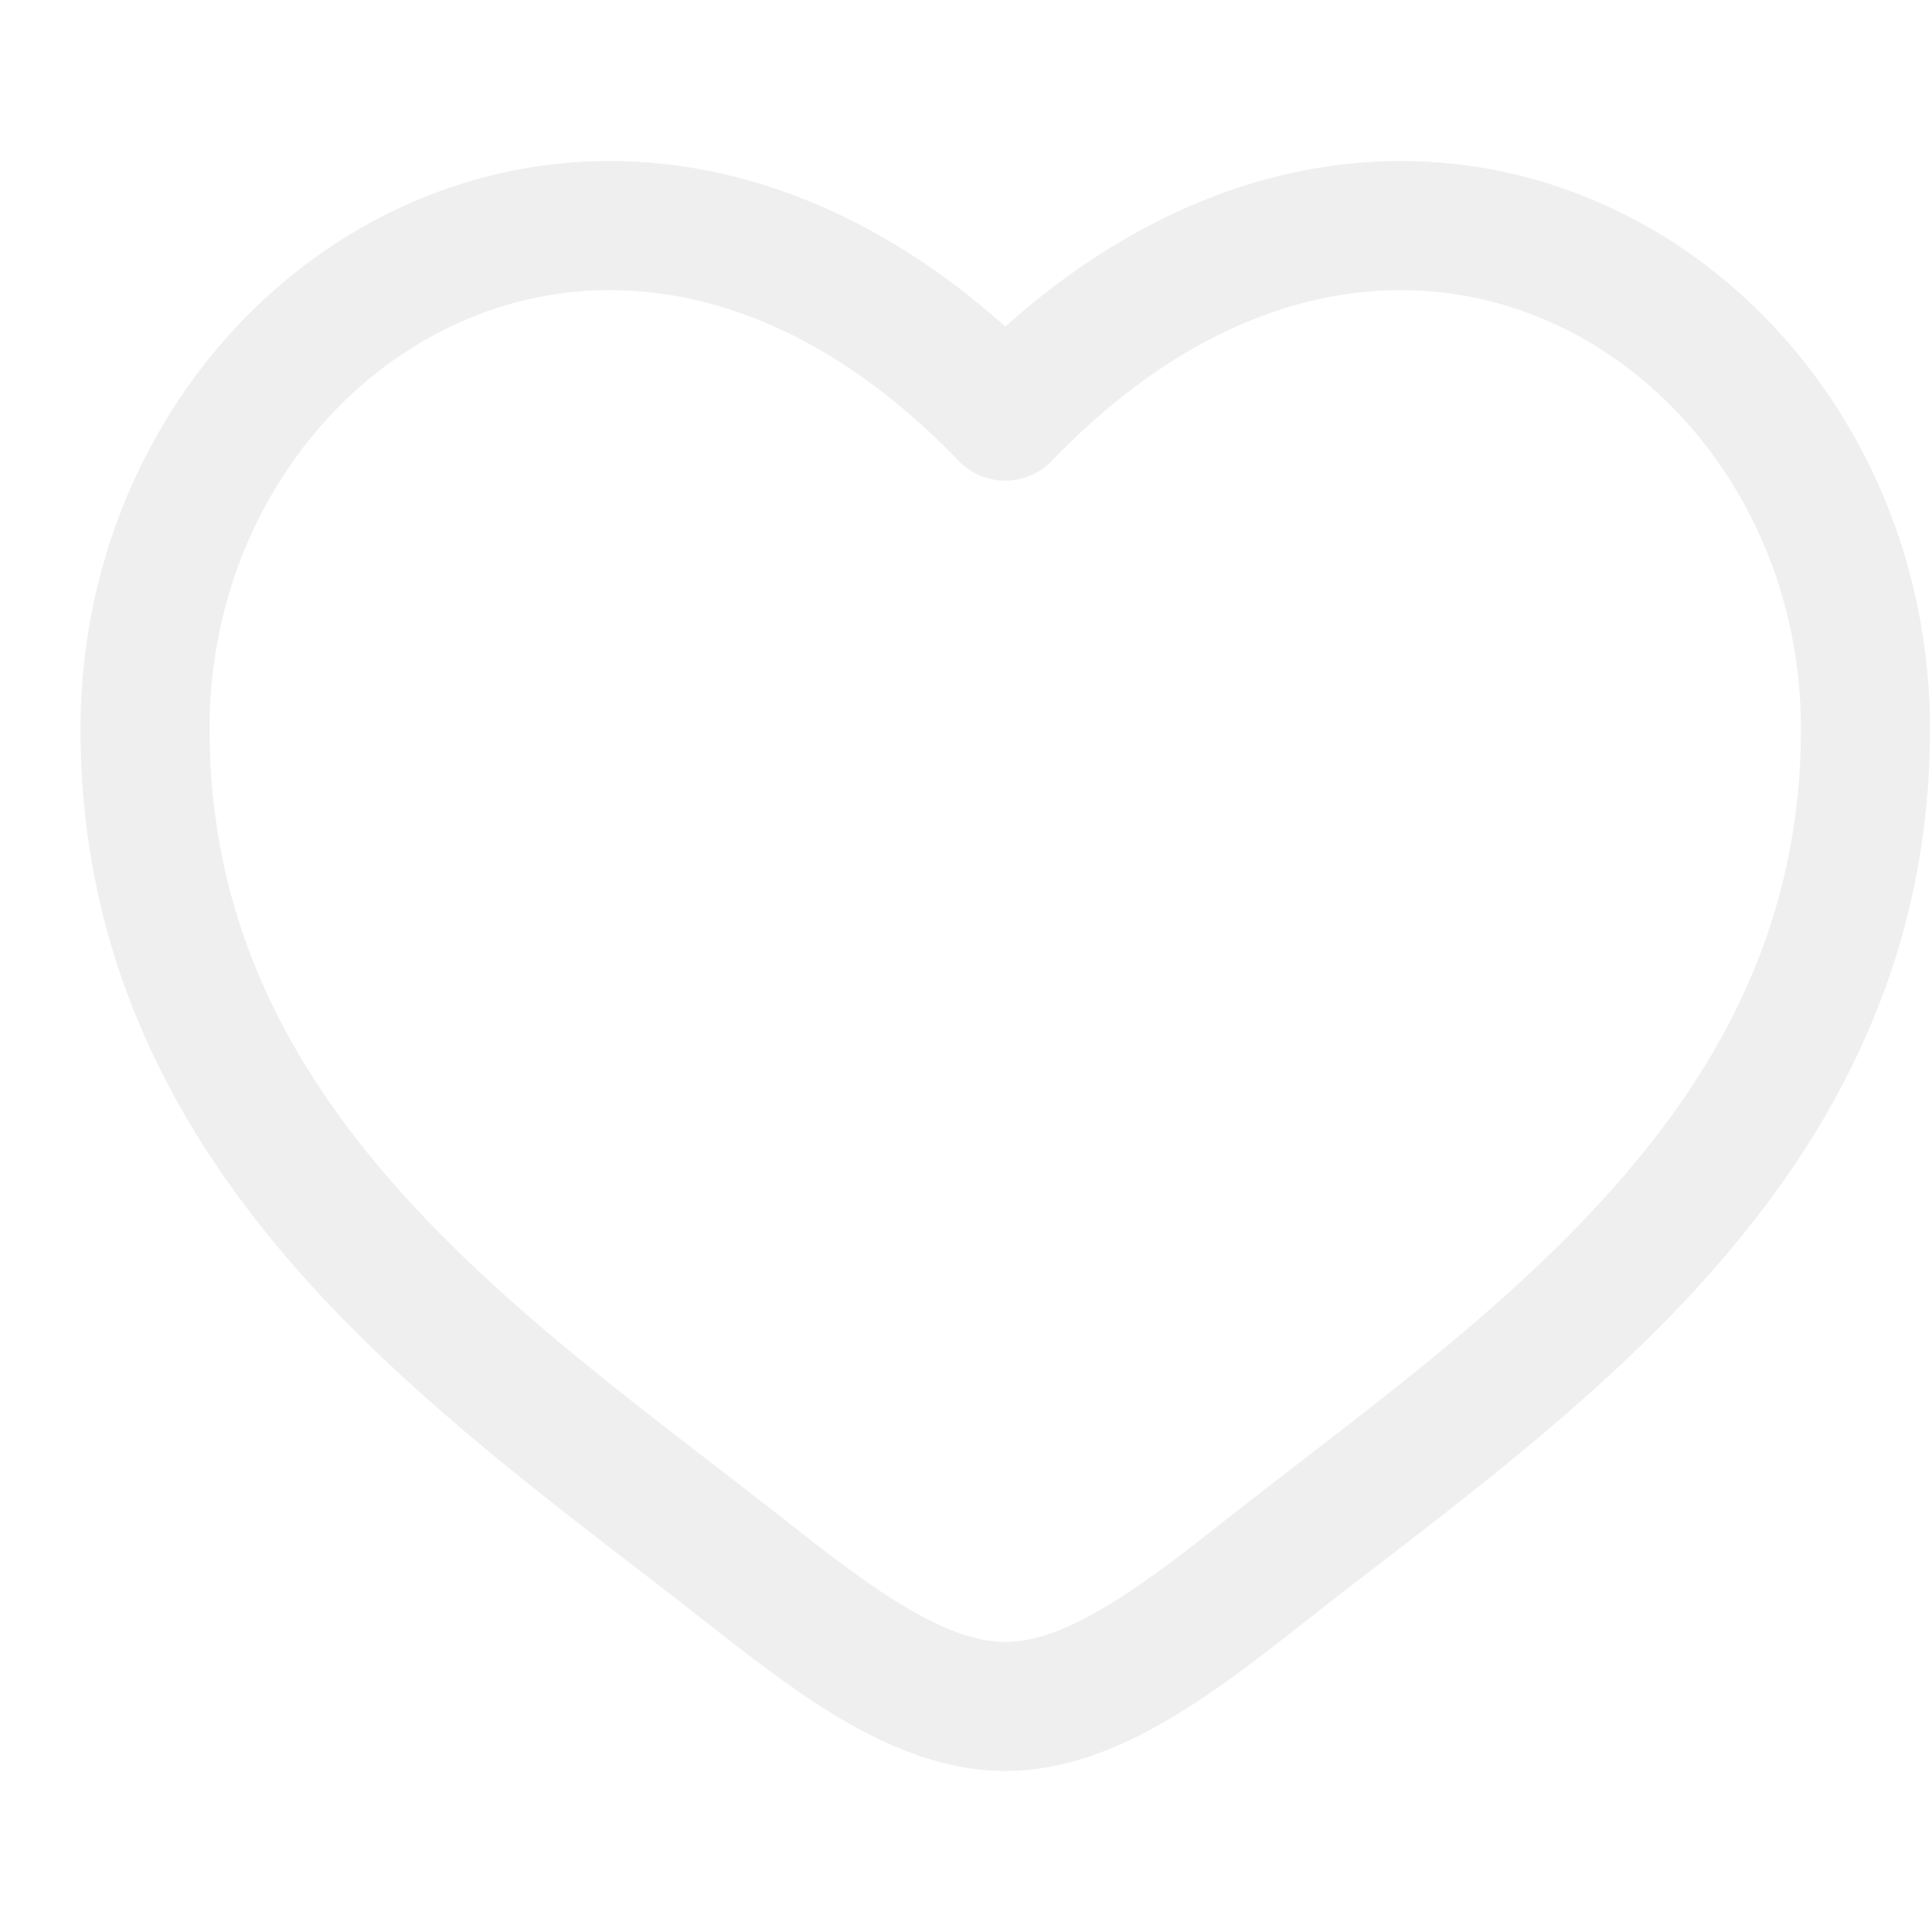
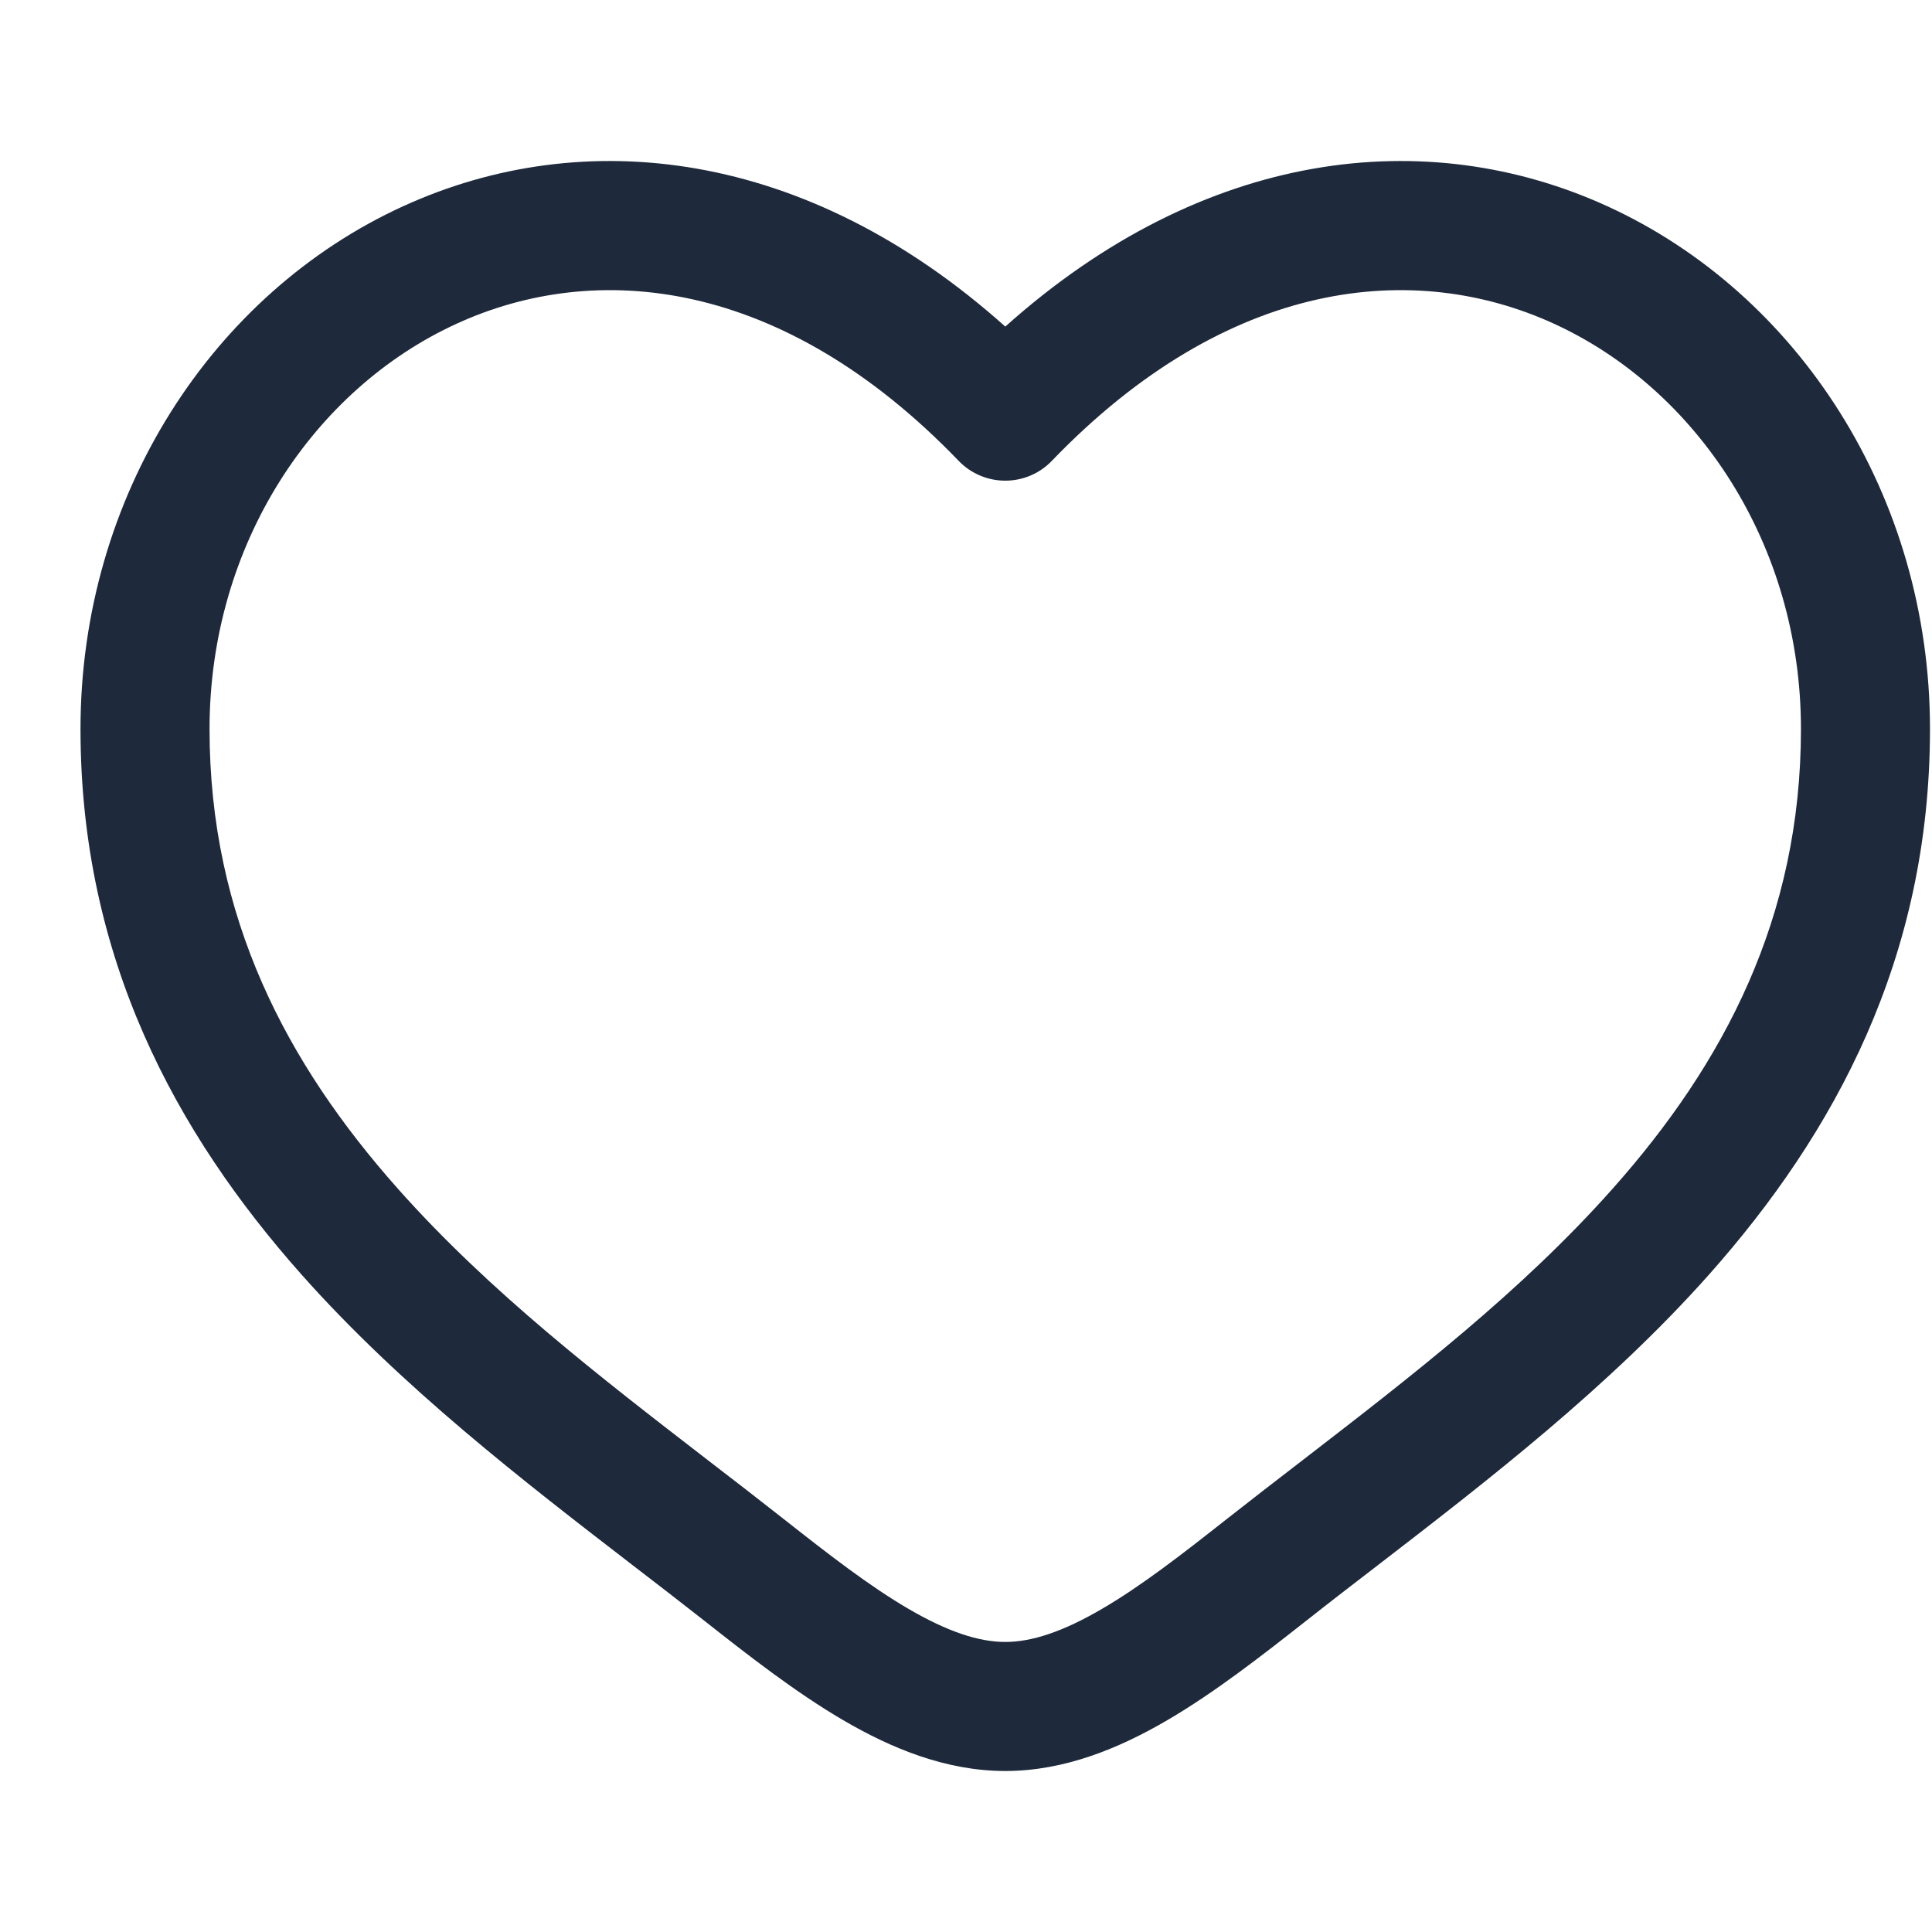
<svg xmlns="http://www.w3.org/2000/svg" width="24" height="24" viewBox="0 0 24 24" fill="none">
-   <path fill-rule="evenodd" clip-rule="evenodd" d="M5.675 4.02C3.902 4.83 2.603 6.757 2.603 9.056C2.603 11.404 3.564 13.214 4.941 14.765C6.077 16.044 7.451 17.103 8.791 18.137C9.11 18.382 9.426 18.626 9.737 18.871C10.299 19.314 10.801 19.703 11.284 19.985C11.768 20.268 12.157 20.397 12.488 20.397C12.819 20.397 13.208 20.268 13.691 19.985C14.175 19.703 14.676 19.314 15.238 18.871C15.549 18.626 15.866 18.382 16.184 18.137C17.524 17.103 18.899 16.044 20.034 14.765C21.412 13.214 22.372 11.404 22.372 9.056C22.372 6.757 21.074 4.83 19.301 4.02C17.578 3.232 15.264 3.441 13.065 5.726C12.914 5.883 12.706 5.971 12.488 5.971C12.27 5.971 12.061 5.883 11.91 5.726C9.711 3.441 7.397 3.232 5.675 4.02ZM12.488 4.057C10.017 1.846 7.25 1.537 5.008 2.562C2.64 3.644 1 6.158 1 9.056C1 11.904 2.187 14.077 3.743 15.83C4.989 17.233 6.514 18.407 7.861 19.445C8.167 19.68 8.463 19.908 8.745 20.13C9.292 20.561 9.88 21.021 10.475 21.369C11.07 21.717 11.75 22 12.488 22C13.225 22 13.905 21.717 14.5 21.369C15.096 21.021 15.683 20.561 16.231 20.13C16.512 19.908 16.808 19.68 17.114 19.445C18.461 18.407 19.986 17.233 21.233 15.83C22.789 14.077 23.975 11.904 23.975 9.056C23.975 6.158 22.335 3.644 19.967 2.562C17.725 1.537 14.958 1.846 12.488 4.057Z" fill="#EFEFEF" />
+   <path fill-rule="evenodd" clip-rule="evenodd" d="M5.675 4.02C3.902 4.83 2.603 6.757 2.603 9.056C2.603 11.404 3.564 13.214 4.941 14.765C6.077 16.044 7.451 17.103 8.791 18.137C9.11 18.382 9.426 18.626 9.737 18.871C10.299 19.314 10.801 19.703 11.284 19.985C11.768 20.268 12.157 20.397 12.488 20.397C12.819 20.397 13.208 20.268 13.691 19.985C14.175 19.703 14.676 19.314 15.238 18.871C15.549 18.626 15.866 18.382 16.184 18.137C17.524 17.103 18.899 16.044 20.034 14.765C21.412 13.214 22.372 11.404 22.372 9.056C22.372 6.757 21.074 4.83 19.301 4.02C17.578 3.232 15.264 3.441 13.065 5.726C12.914 5.883 12.706 5.971 12.488 5.971C12.27 5.971 12.061 5.883 11.91 5.726C9.711 3.441 7.397 3.232 5.675 4.02ZM12.488 4.057C10.017 1.846 7.25 1.537 5.008 2.562C2.64 3.644 1 6.158 1 9.056C1 11.904 2.187 14.077 3.743 15.83C4.989 17.233 6.514 18.407 7.861 19.445C8.167 19.68 8.463 19.908 8.745 20.13C9.292 20.561 9.88 21.021 10.475 21.369C11.07 21.717 11.75 22 12.488 22C13.225 22 13.905 21.717 14.5 21.369C15.096 21.021 15.683 20.561 16.231 20.13C16.512 19.908 16.808 19.68 17.114 19.445C18.461 18.407 19.986 17.233 21.233 15.83C22.789 14.077 23.975 11.904 23.975 9.056C23.975 6.158 22.335 3.644 19.967 2.562C17.725 1.537 14.958 1.846 12.488 4.057Z" fill="#1e293b" />
</svg>
